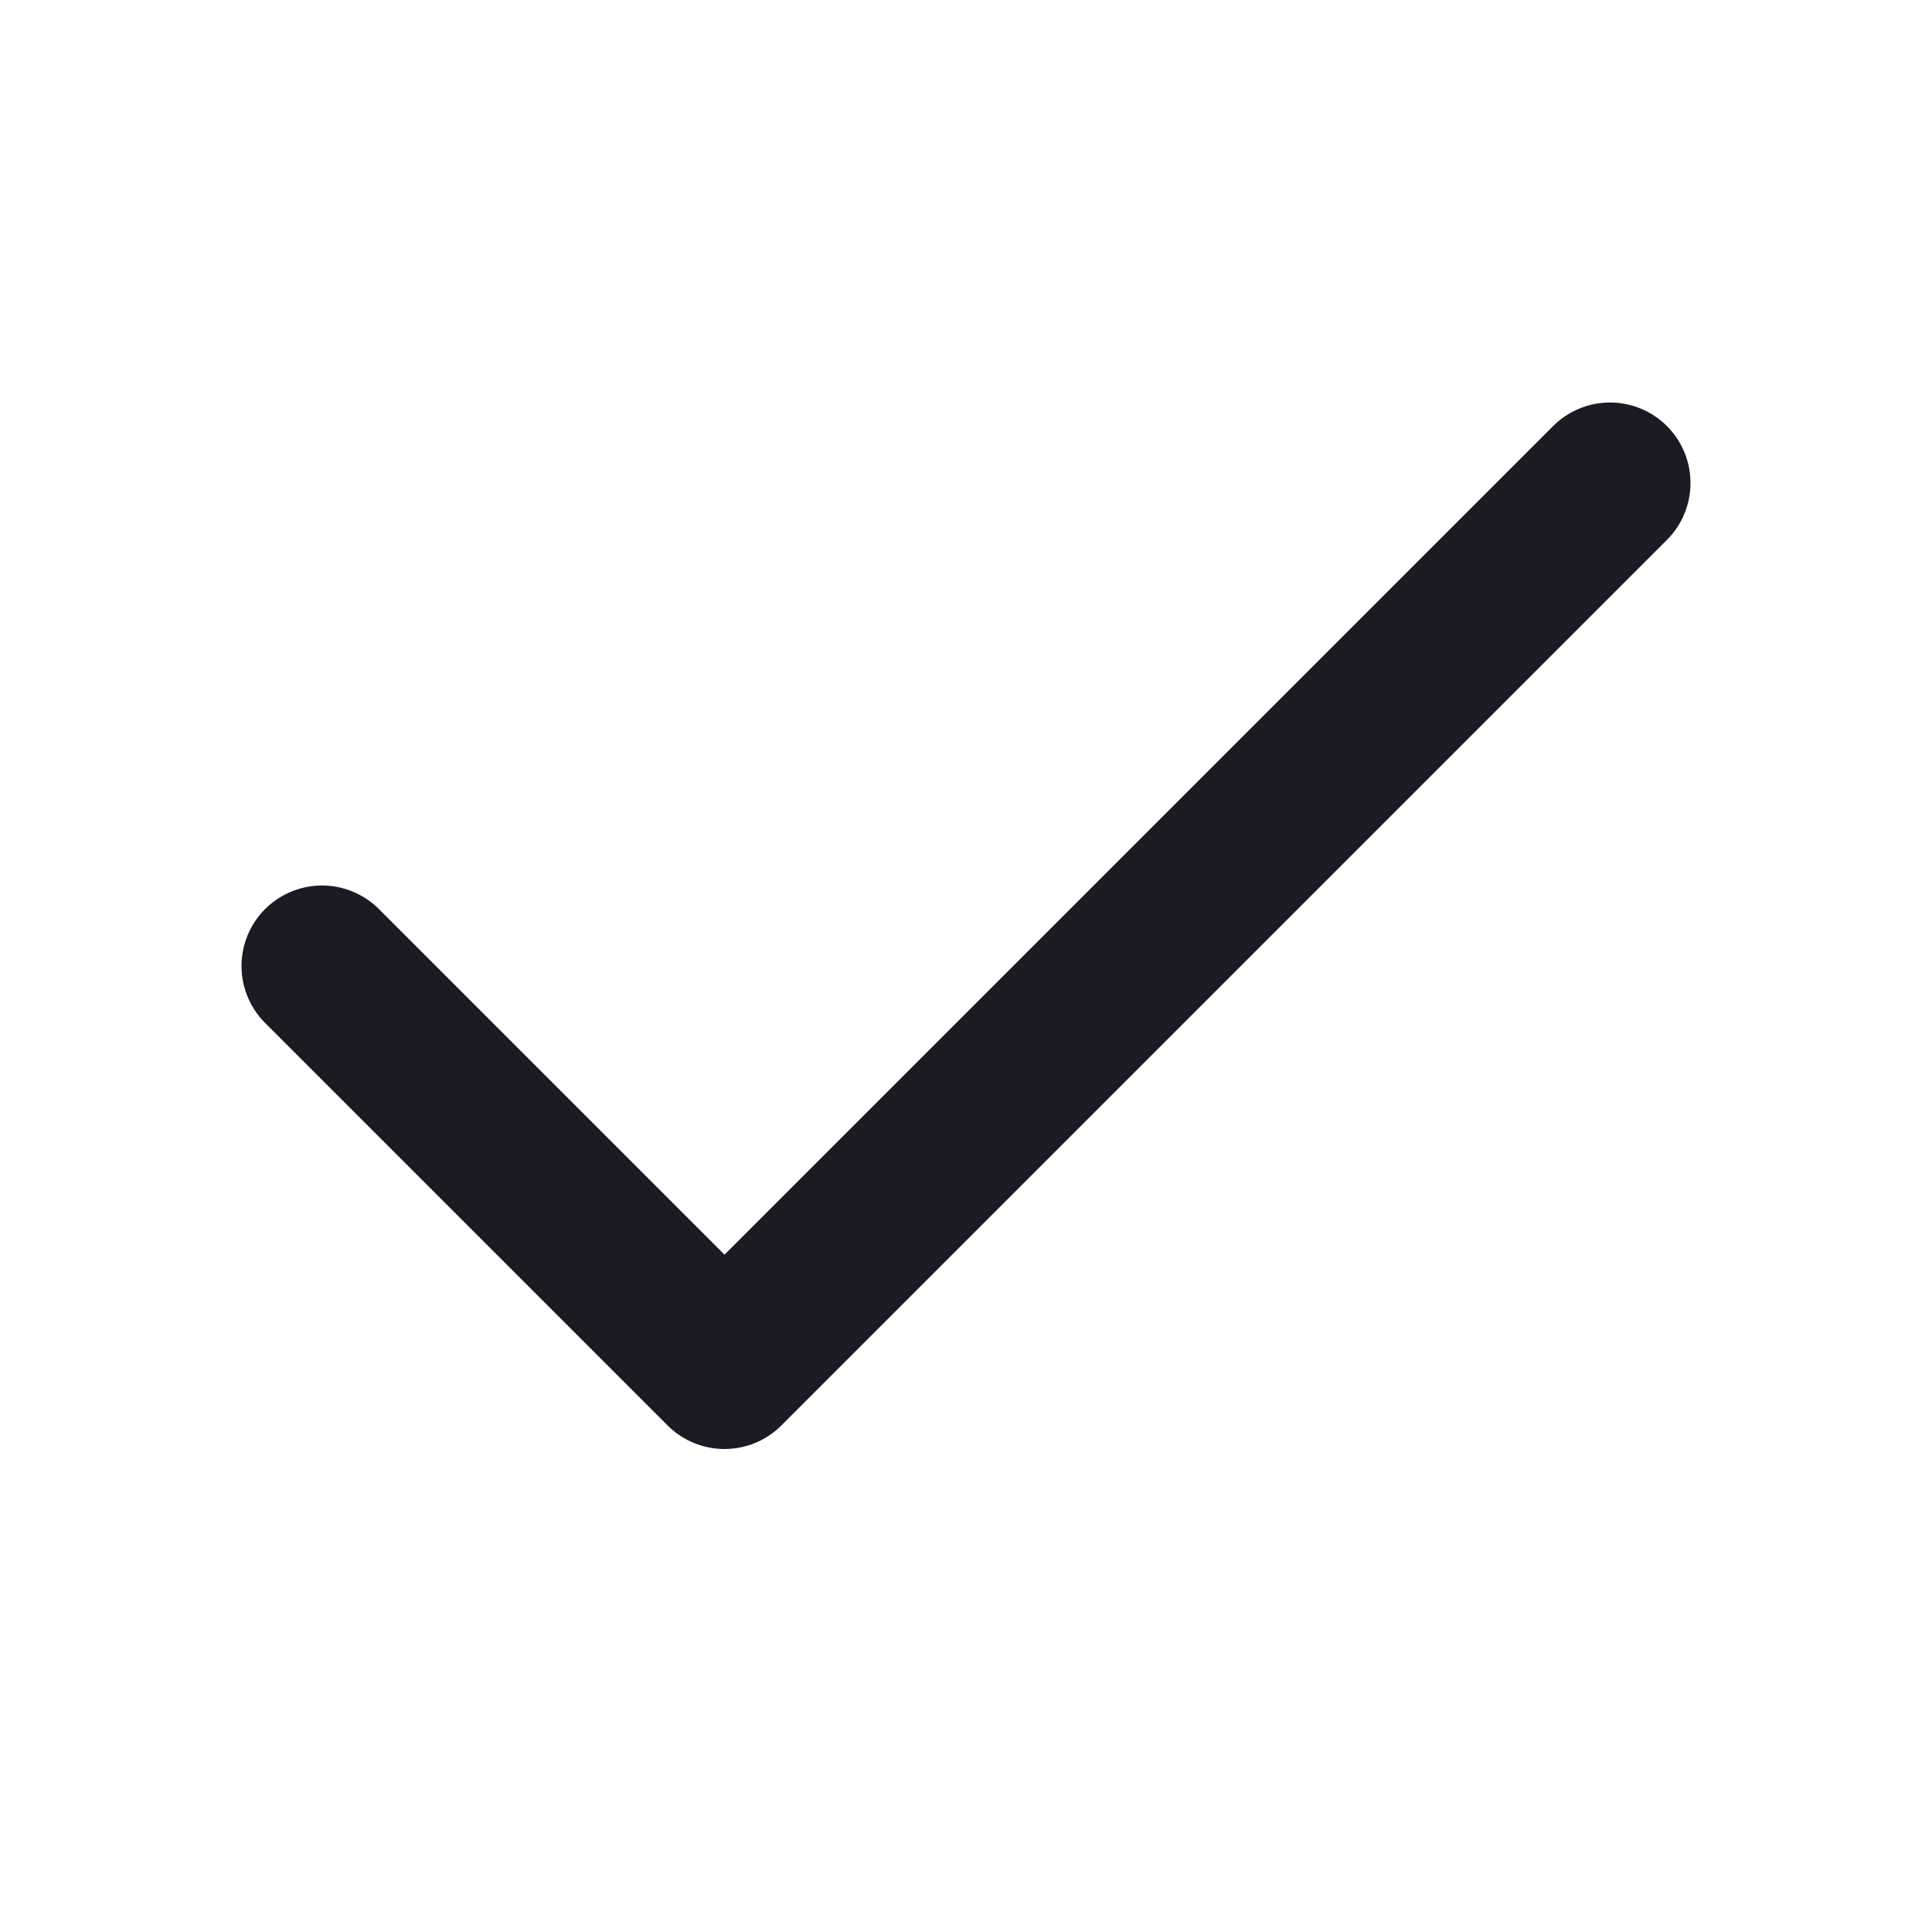
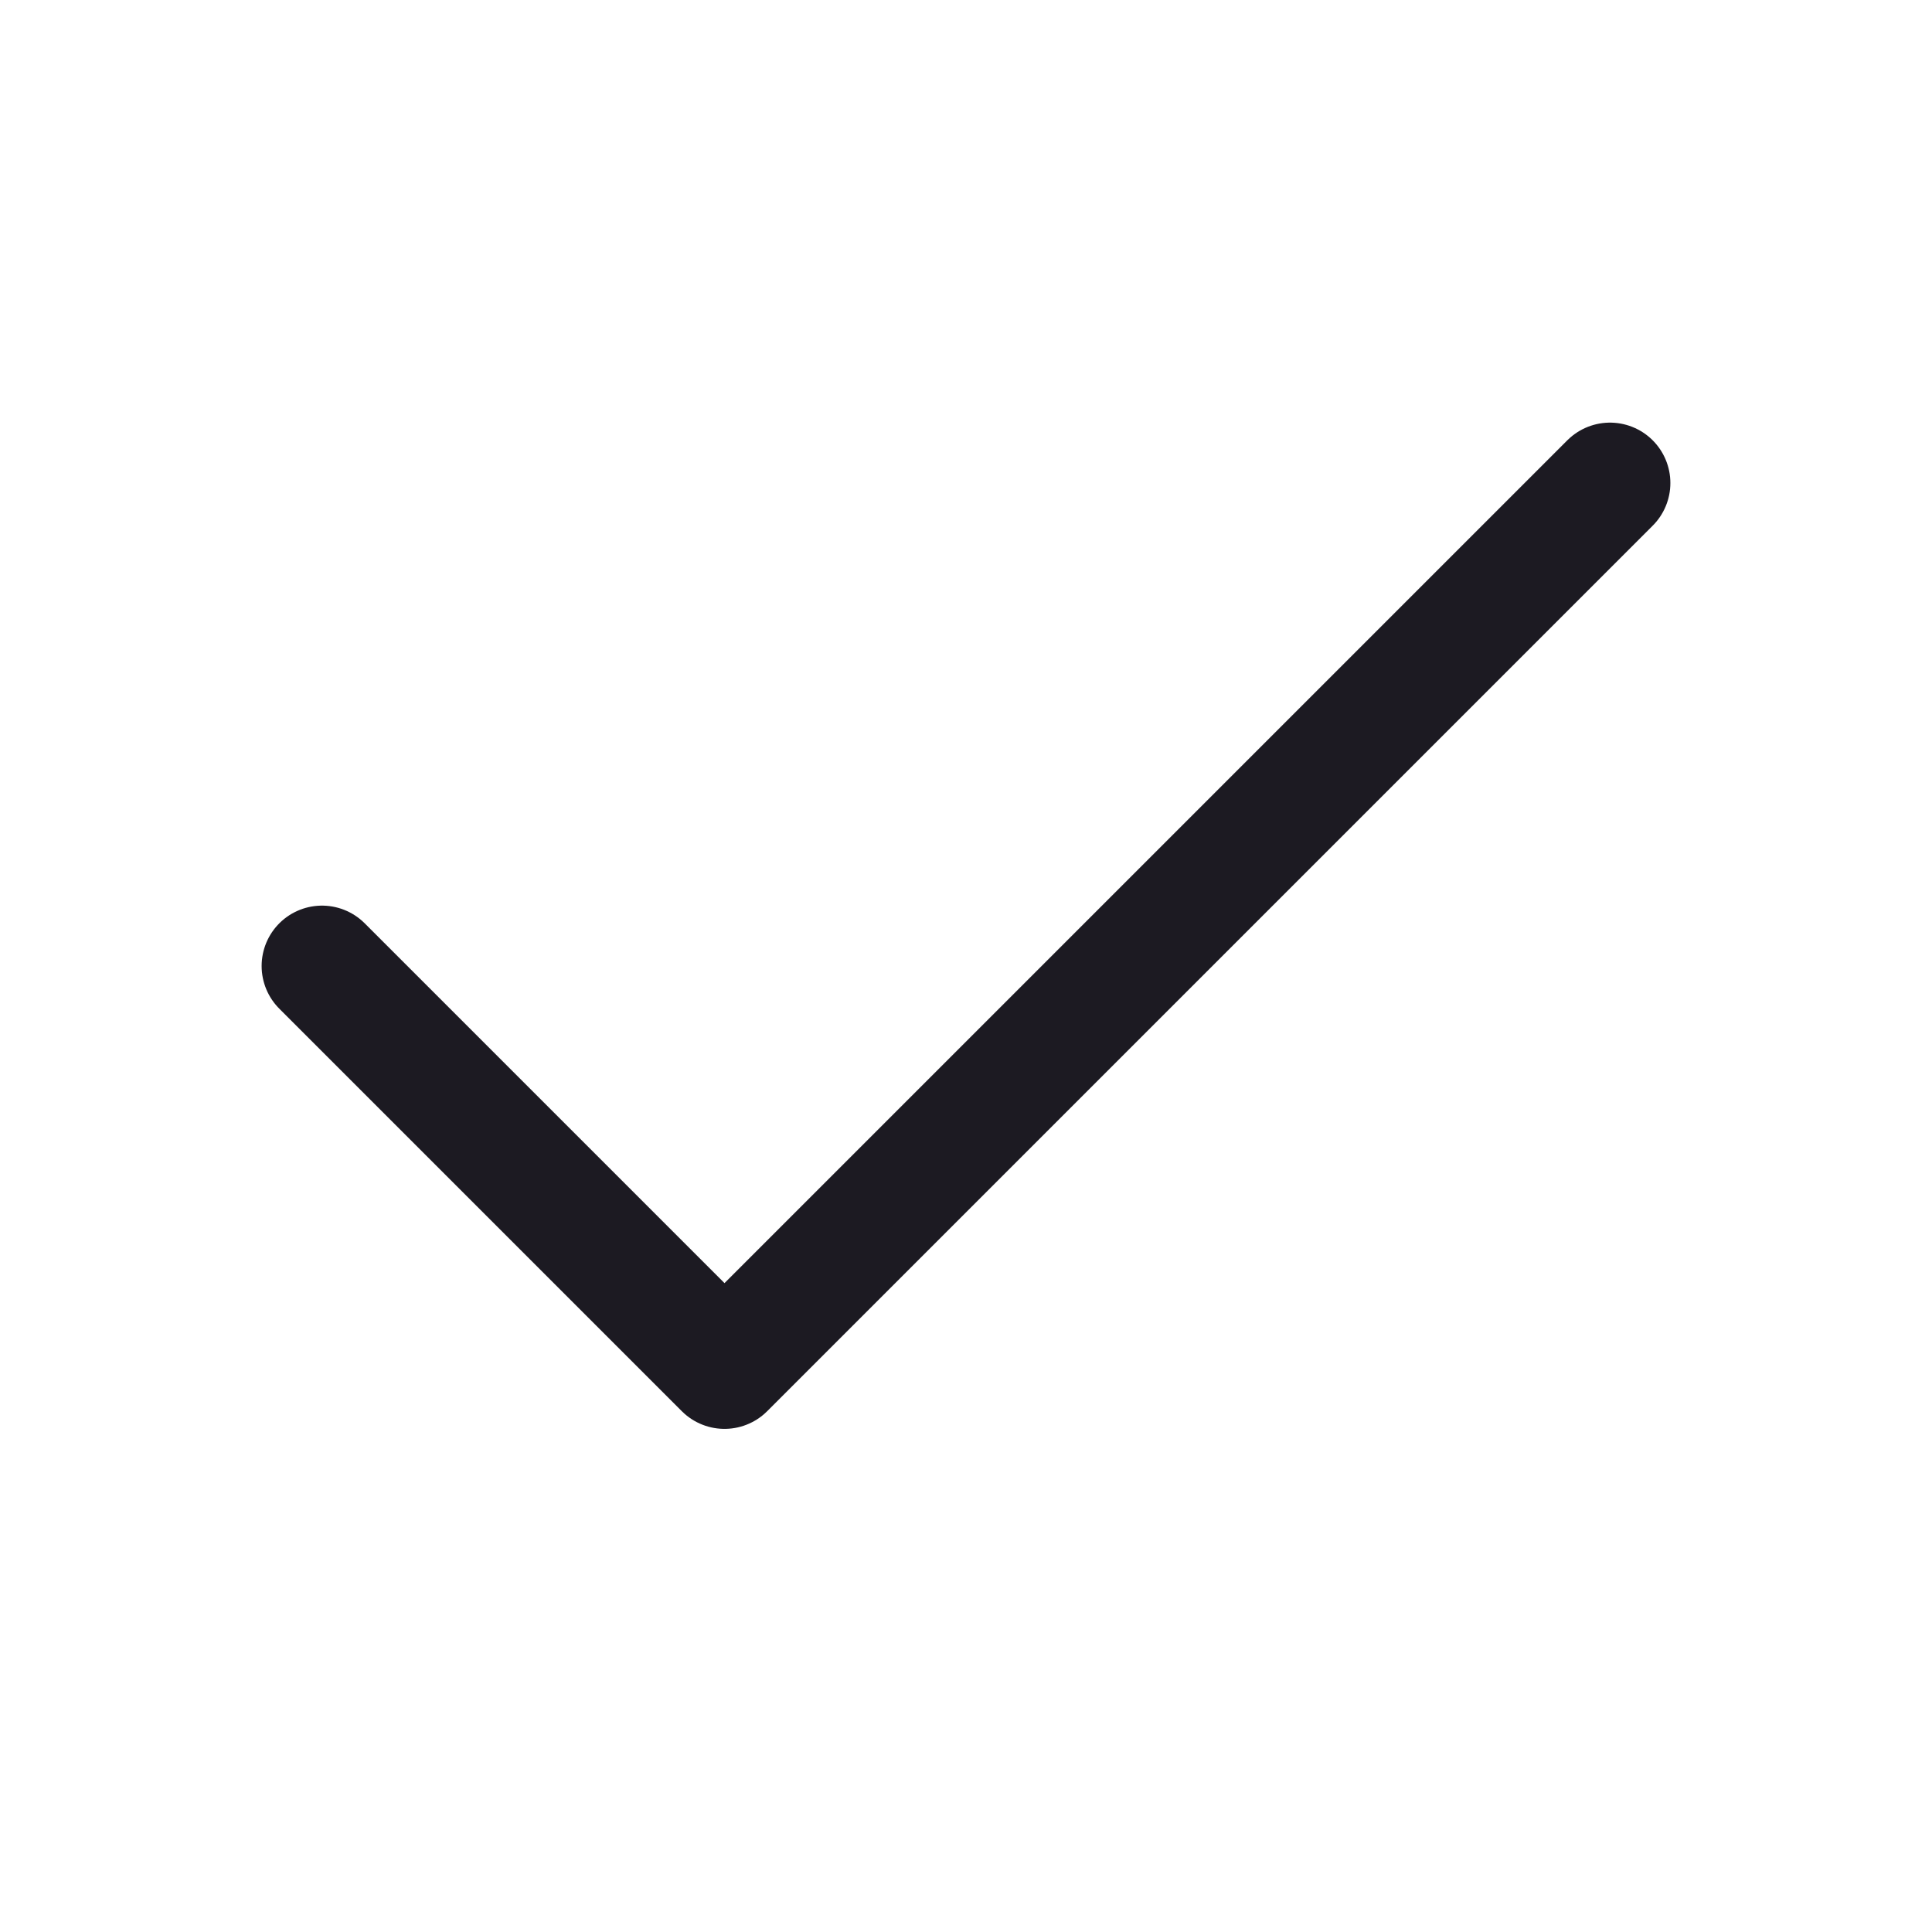
<svg xmlns="http://www.w3.org/2000/svg" width="24" height="24" viewBox="0 0 24 24" fill="none">
-   <path d="M20 6L9 17L4 12" stroke="#1C1A22" stroke-width="2" stroke-linecap="round" stroke-linejoin="round" />
+   <path d="M20 6L9 17L4 12" stroke="#1C1A22" stroke-width="1.5" stroke-linecap="round" stroke-linejoin="round" />
</svg>
